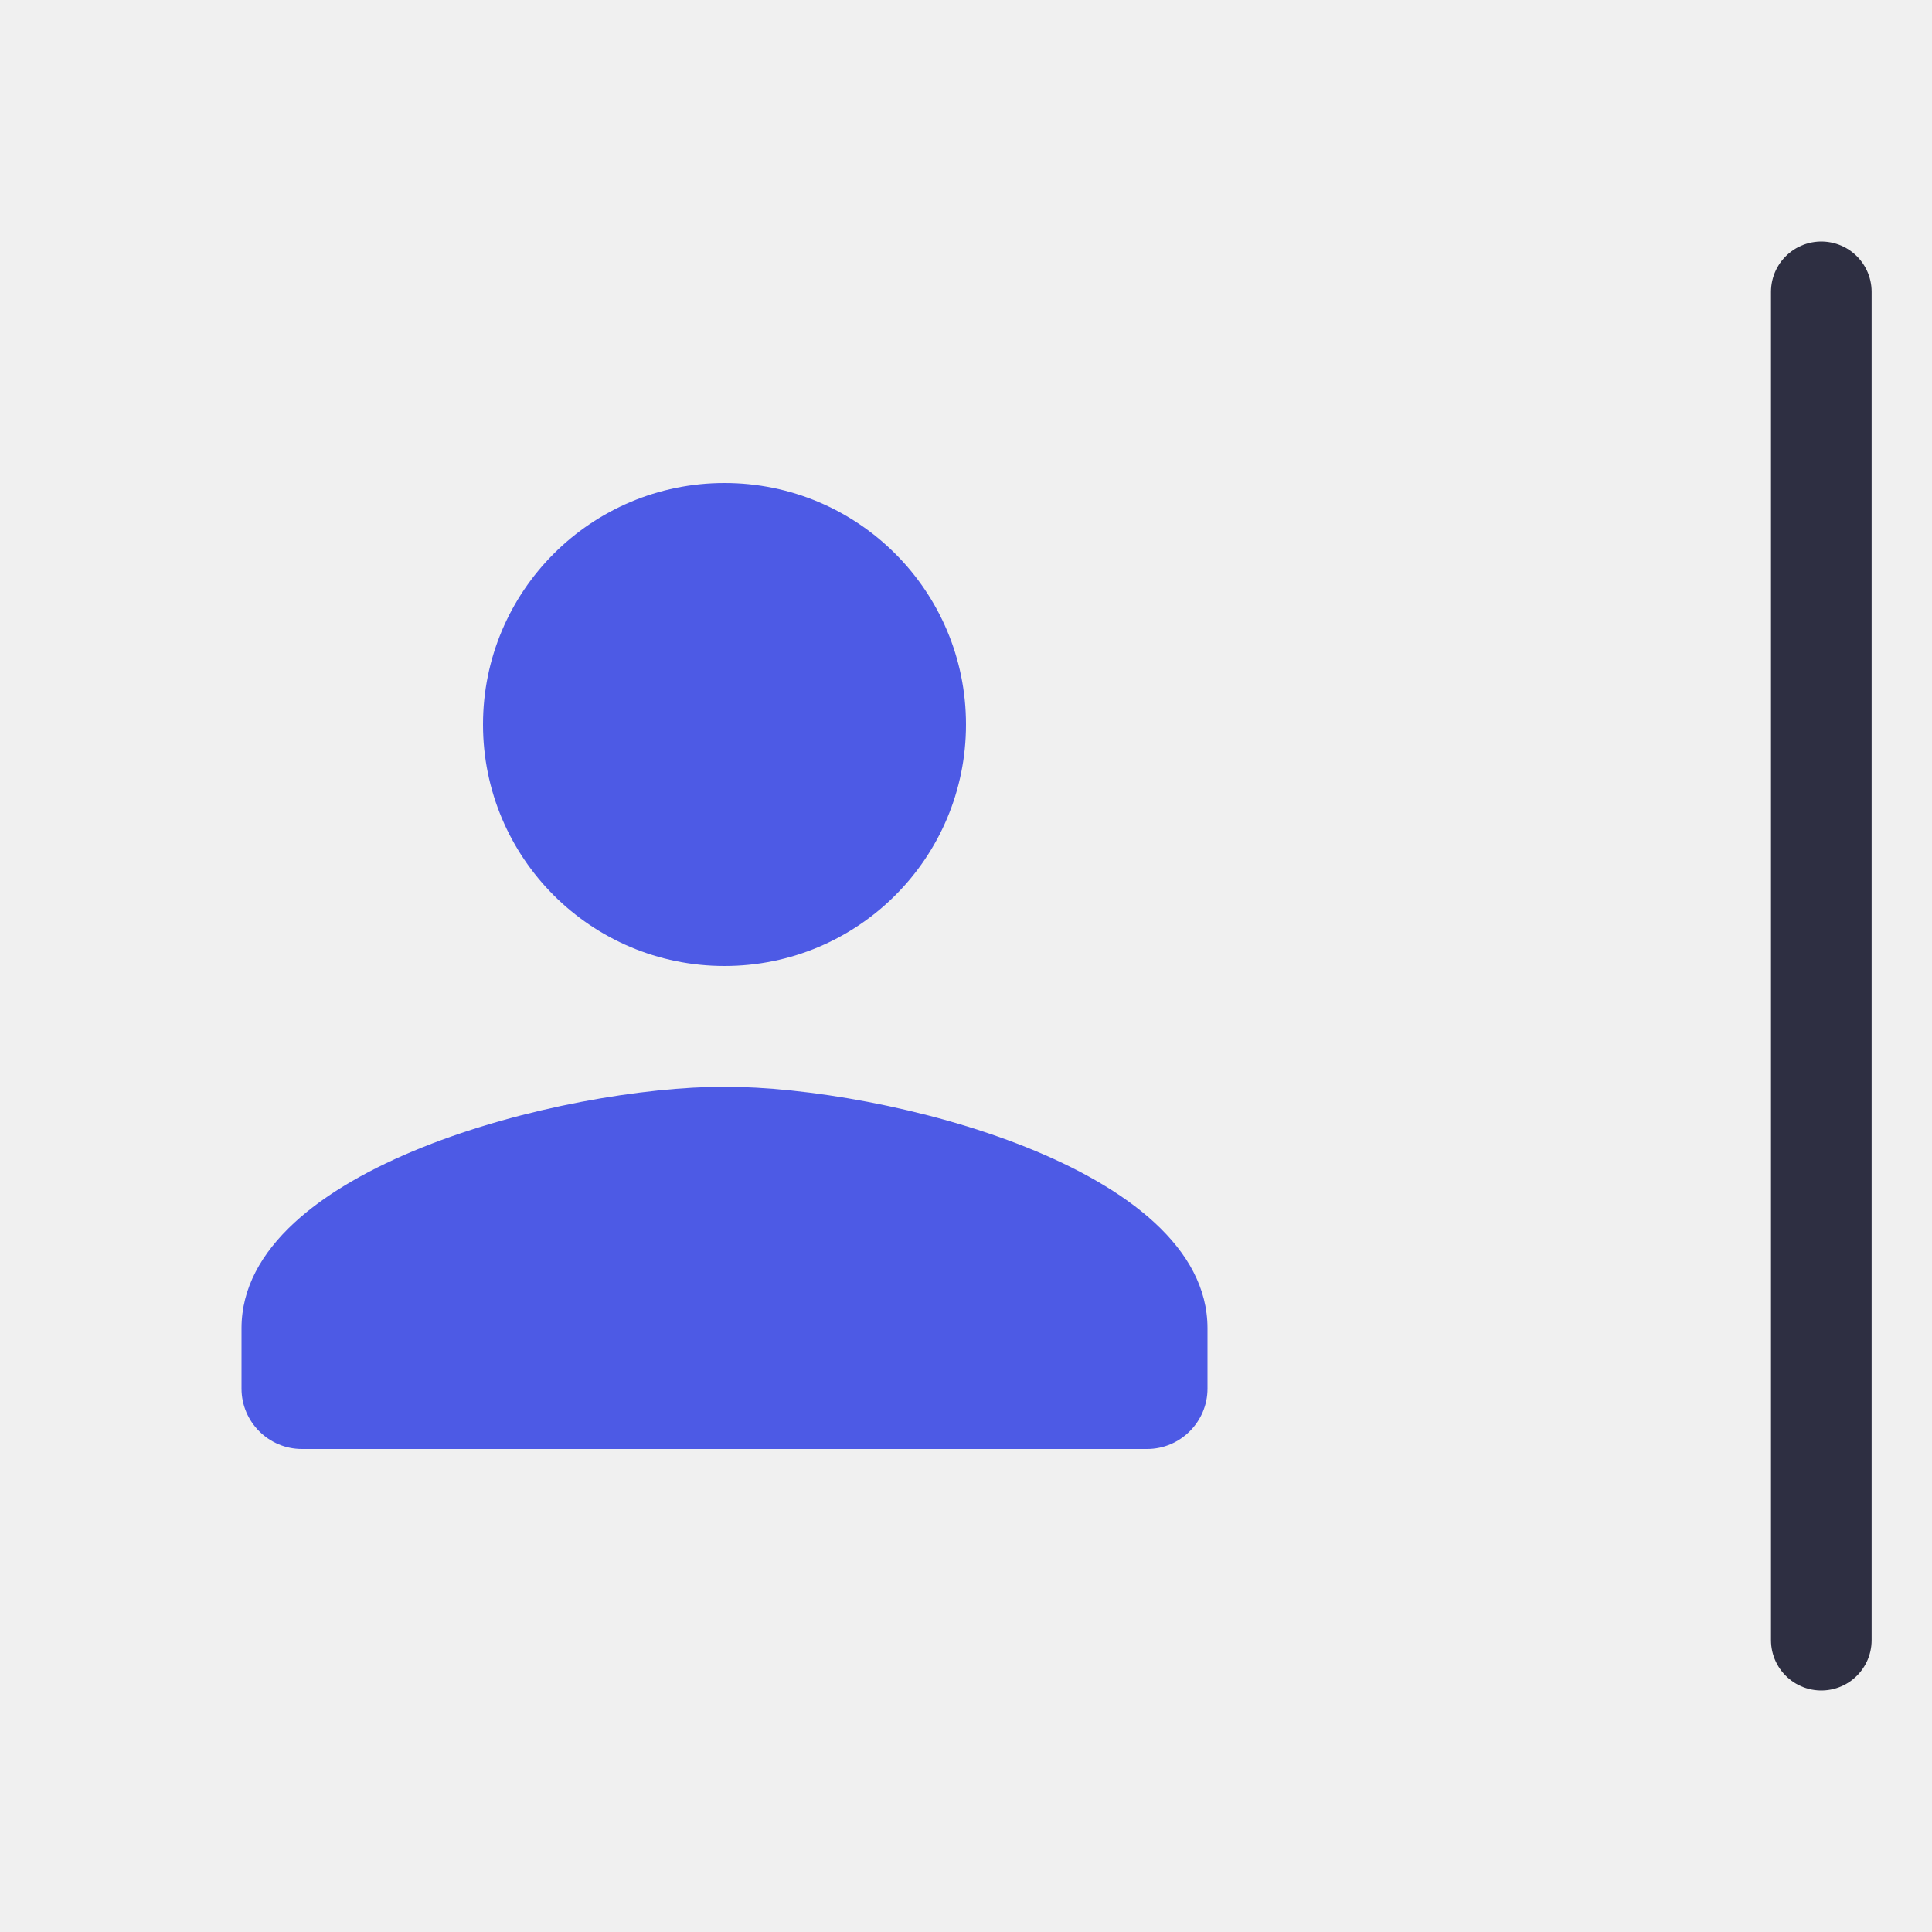
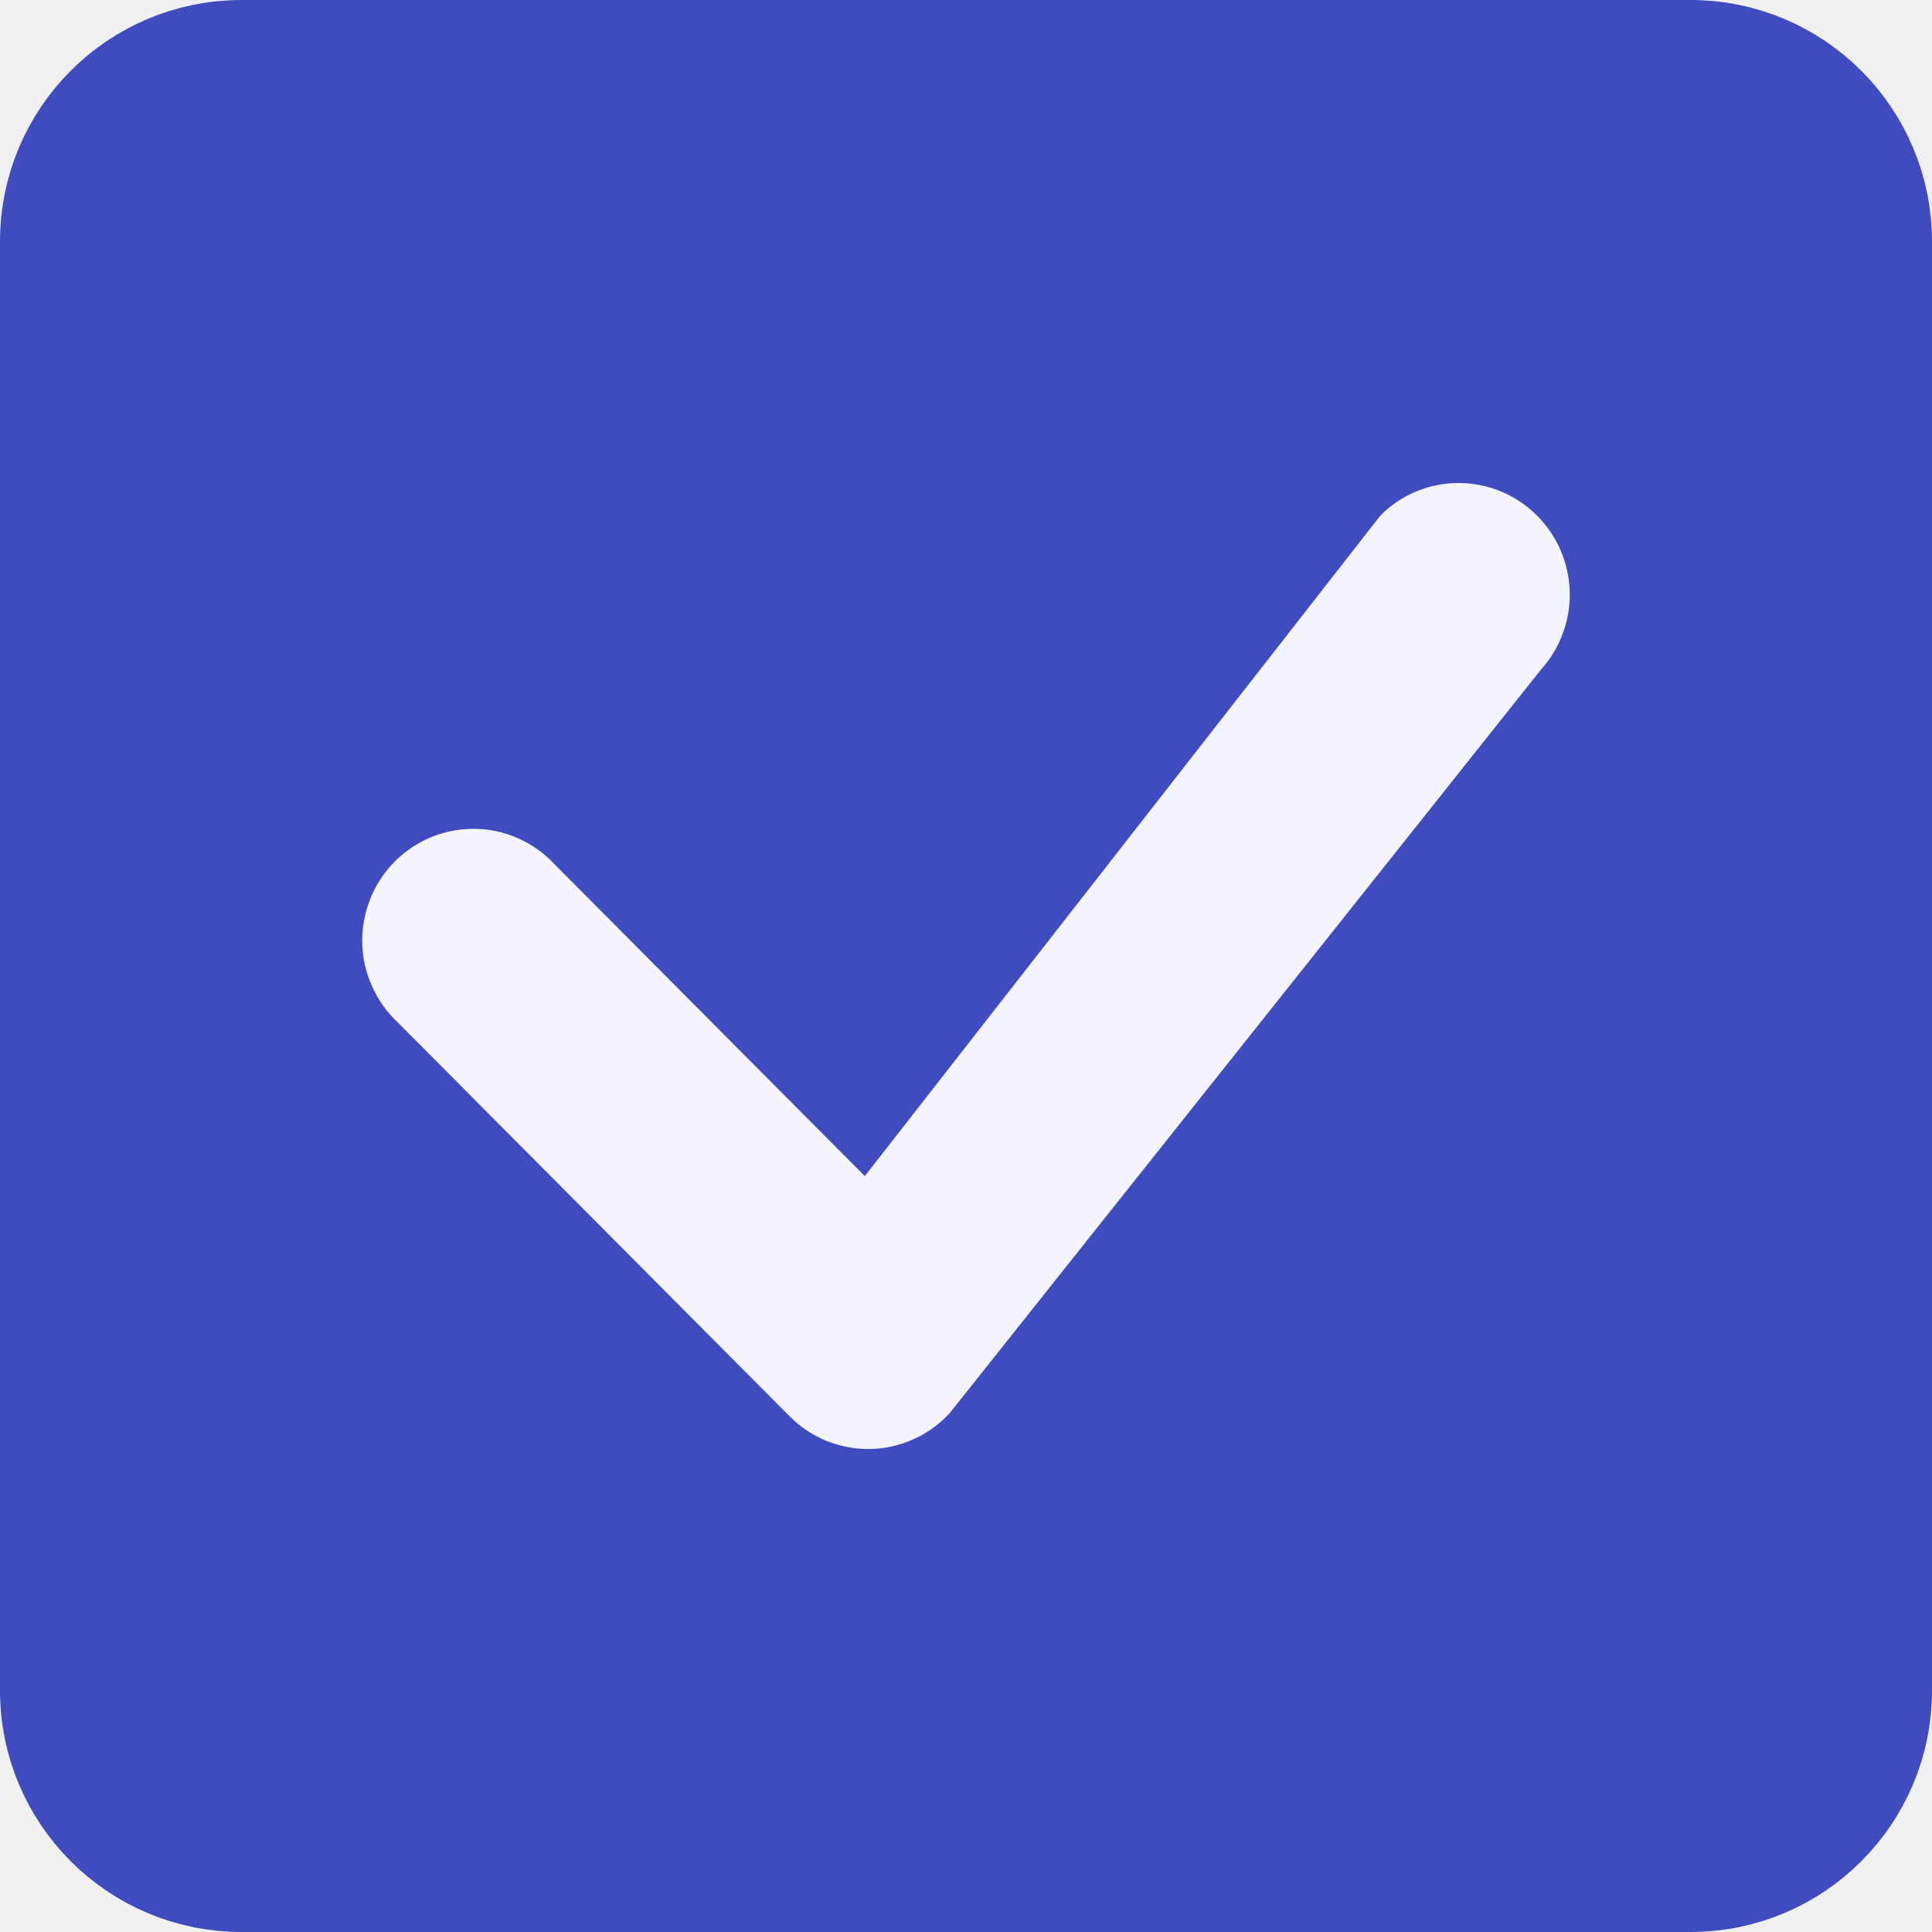
- <svg xmlns="http://www.w3.org/2000/svg" width="24" height="24" viewBox="0 0 24 24" fill="none">
-   <g clip-path="url(#clip0_525701_1352)">
-     <path d="M9 12C10.658 12 12 10.658 12 9C12 7.343 10.658 6 9 6C7.343 6 6 7.343 6 9C6 10.658 7.343 12 9 12ZM9 13.5C6.997 13.5 3 14.505 3 16.5V17.25C3 17.663 3.337 18 3.75 18H14.25C14.662 18 15 17.663 15 17.25V16.5C15 14.505 11.002 13.5 9 13.5Z" fill="#4D5AE5" />
-   </g>
-   <line x1="22.625" y1="3.625" x2="22.625" y2="20.375" stroke="#2E2F42" stroke-width="1.25" stroke-linecap="round" />
-   <defs>
-     <clipPath id="clip0_525701_1352">
-       <rect width="18" height="18" fill="white" transform="translate(0 3)" />
-     </clipPath>
-   </defs>
+ <svg xmlns="http://www.w3.org/2000/svg" width="16" height="16" viewBox="0 0 16 16" fill="none">
+   <rect x="0.5" y="0.5" width="15" height="15" rx="1.5" fill="#404BBF" />
+   <path d="M11.446 4.255C11.618 4.09 11.848 3.998 12.087 4C12.325 4.002 12.554 4.097 12.724 4.265C12.895 4.433 12.993 4.661 13 4.901C13.006 5.14 12.919 5.373 12.758 5.55L7.864 11.704C7.779 11.796 7.678 11.869 7.565 11.919C7.452 11.97 7.33 11.998 7.206 12C7.083 12.002 6.96 11.979 6.845 11.933C6.73 11.886 6.626 11.817 6.539 11.729L3.293 8.466C3.202 8.381 3.13 8.279 3.08 8.165C3.029 8.052 3.002 7.929 3 7.805C2.998 7.681 3.021 7.558 3.067 7.442C3.113 7.327 3.182 7.223 3.269 7.135C3.357 7.047 3.461 6.978 3.575 6.931C3.69 6.885 3.813 6.862 3.936 6.864C4.06 6.866 4.182 6.893 4.294 6.944C4.407 6.995 4.509 7.067 4.593 7.158L7.162 9.74L11.422 4.282C11.43 4.273 11.438 4.264 11.447 4.255H11.446Z" fill="#F4F4FD" />
+   <rect x="0.5" y="0.5" width="15" height="15" rx="1.5" stroke="#404BBF" />
</svg>
